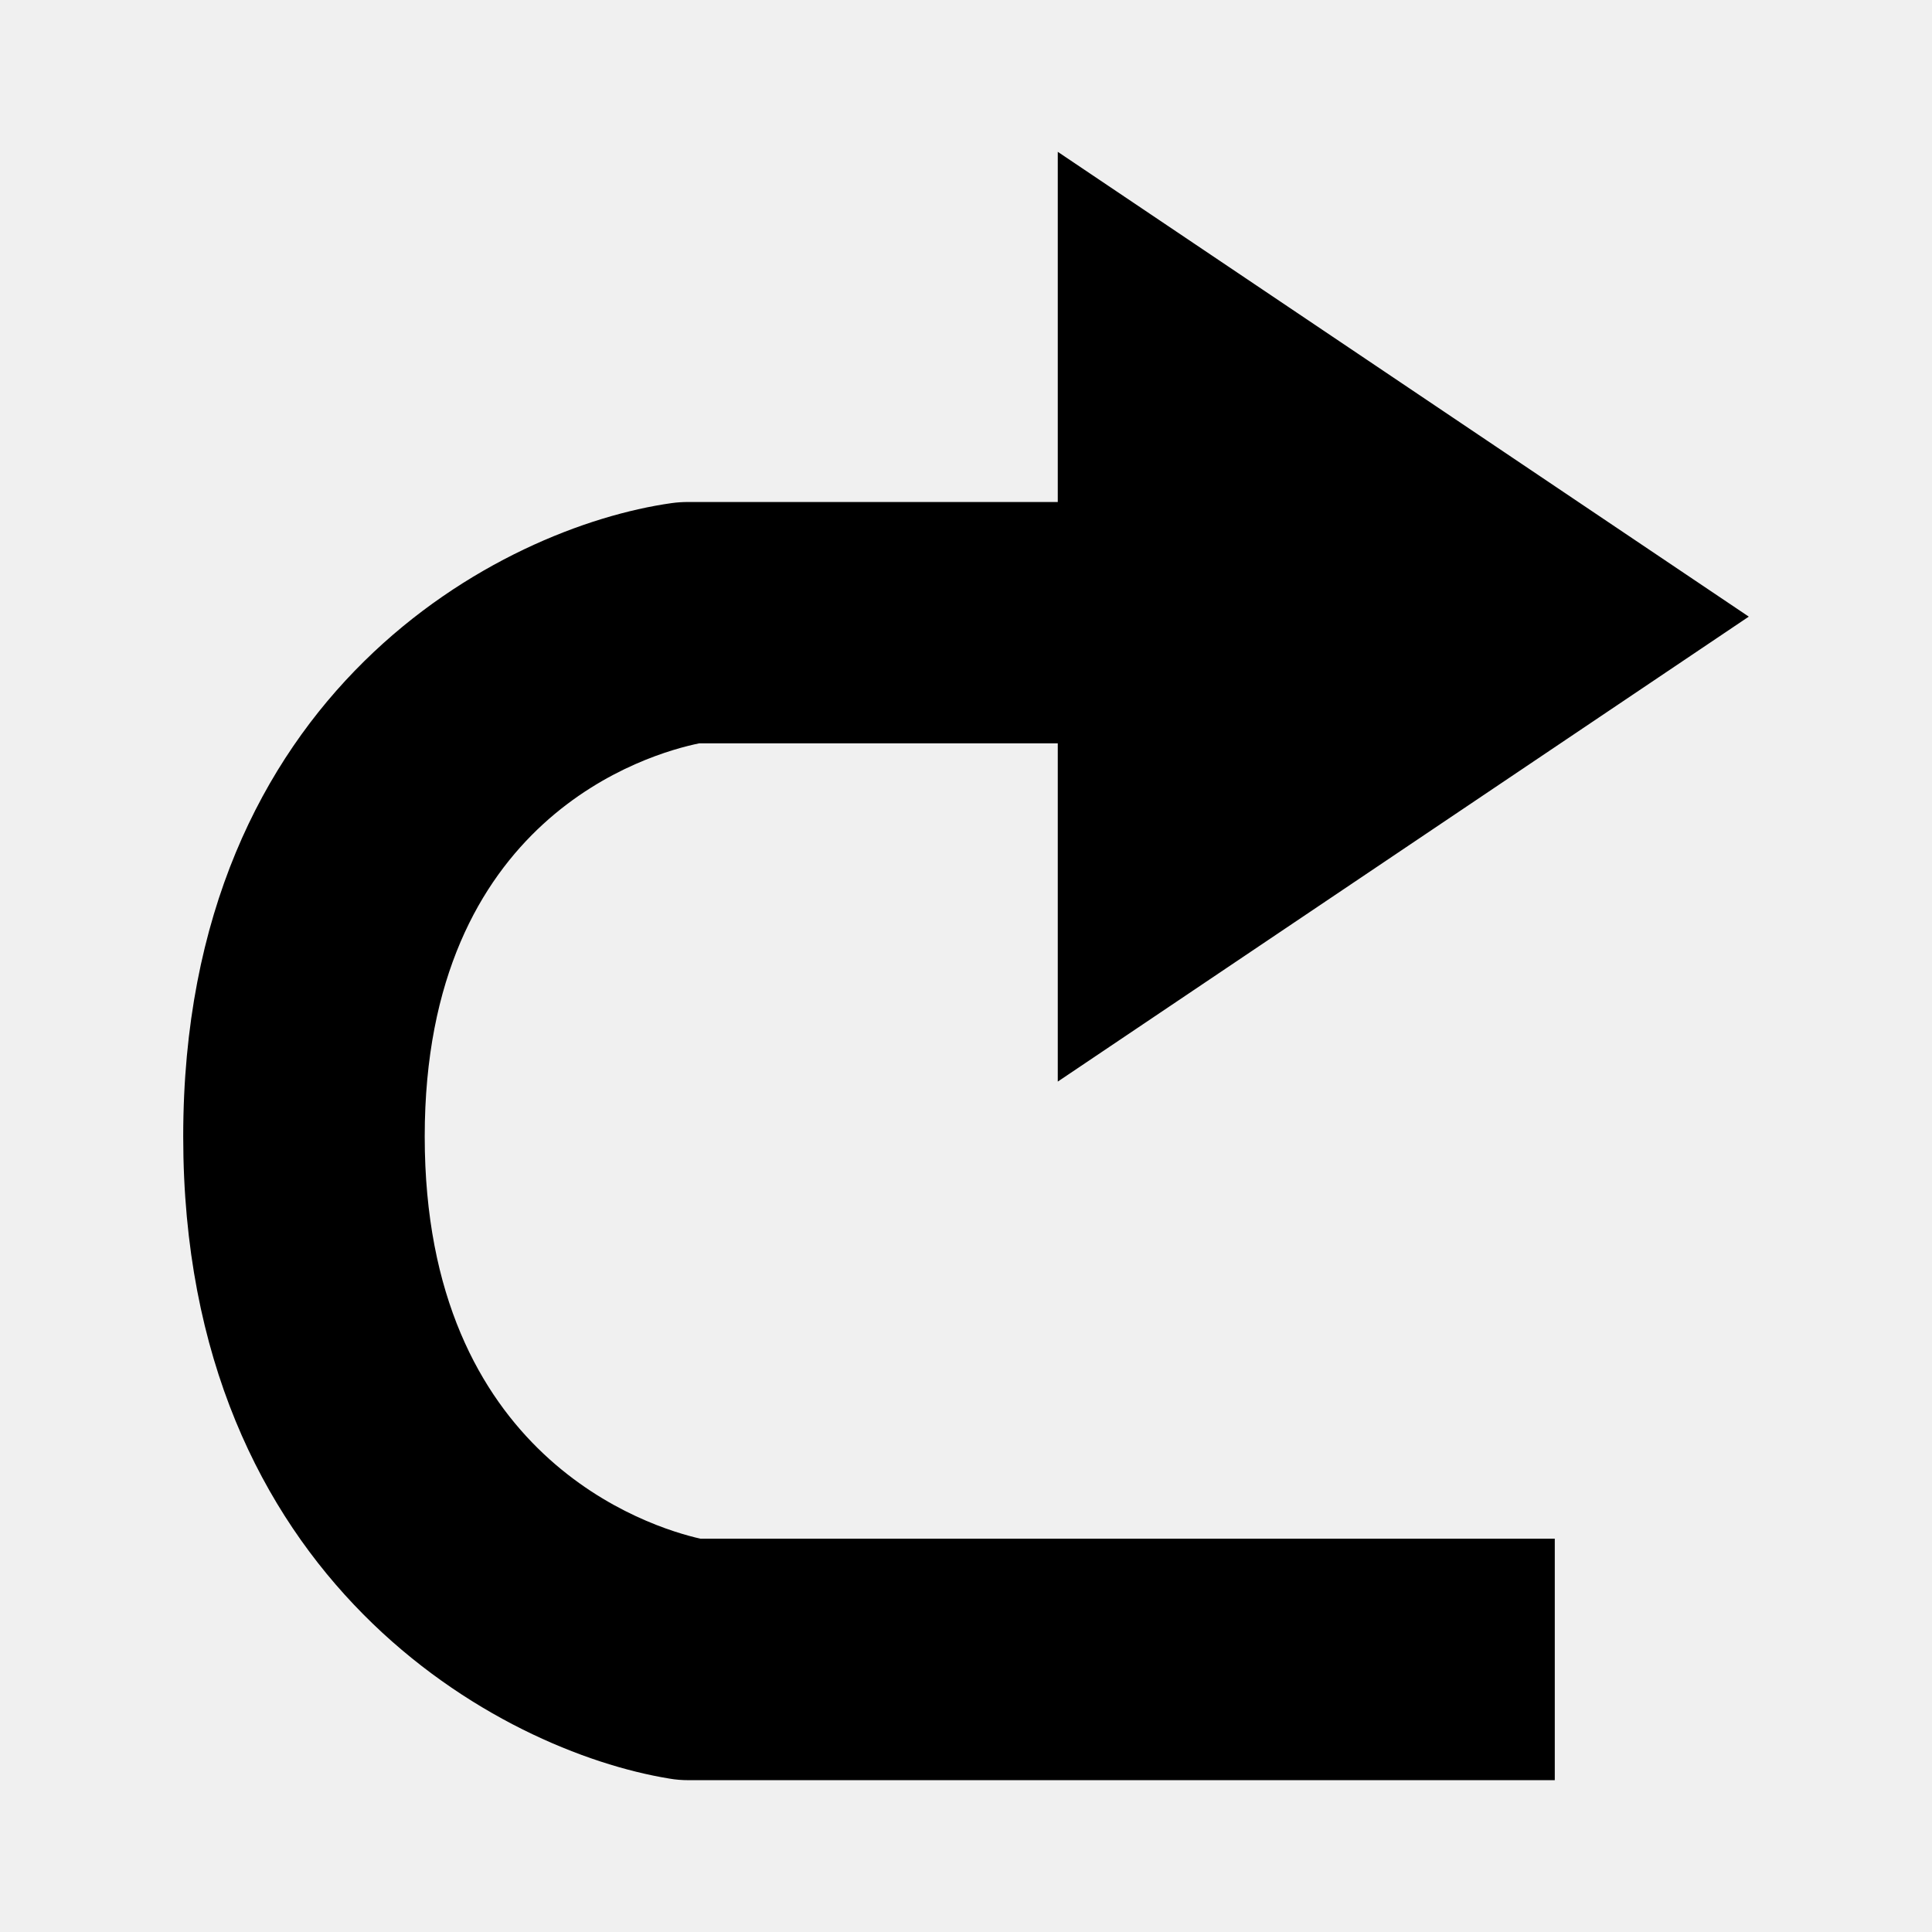
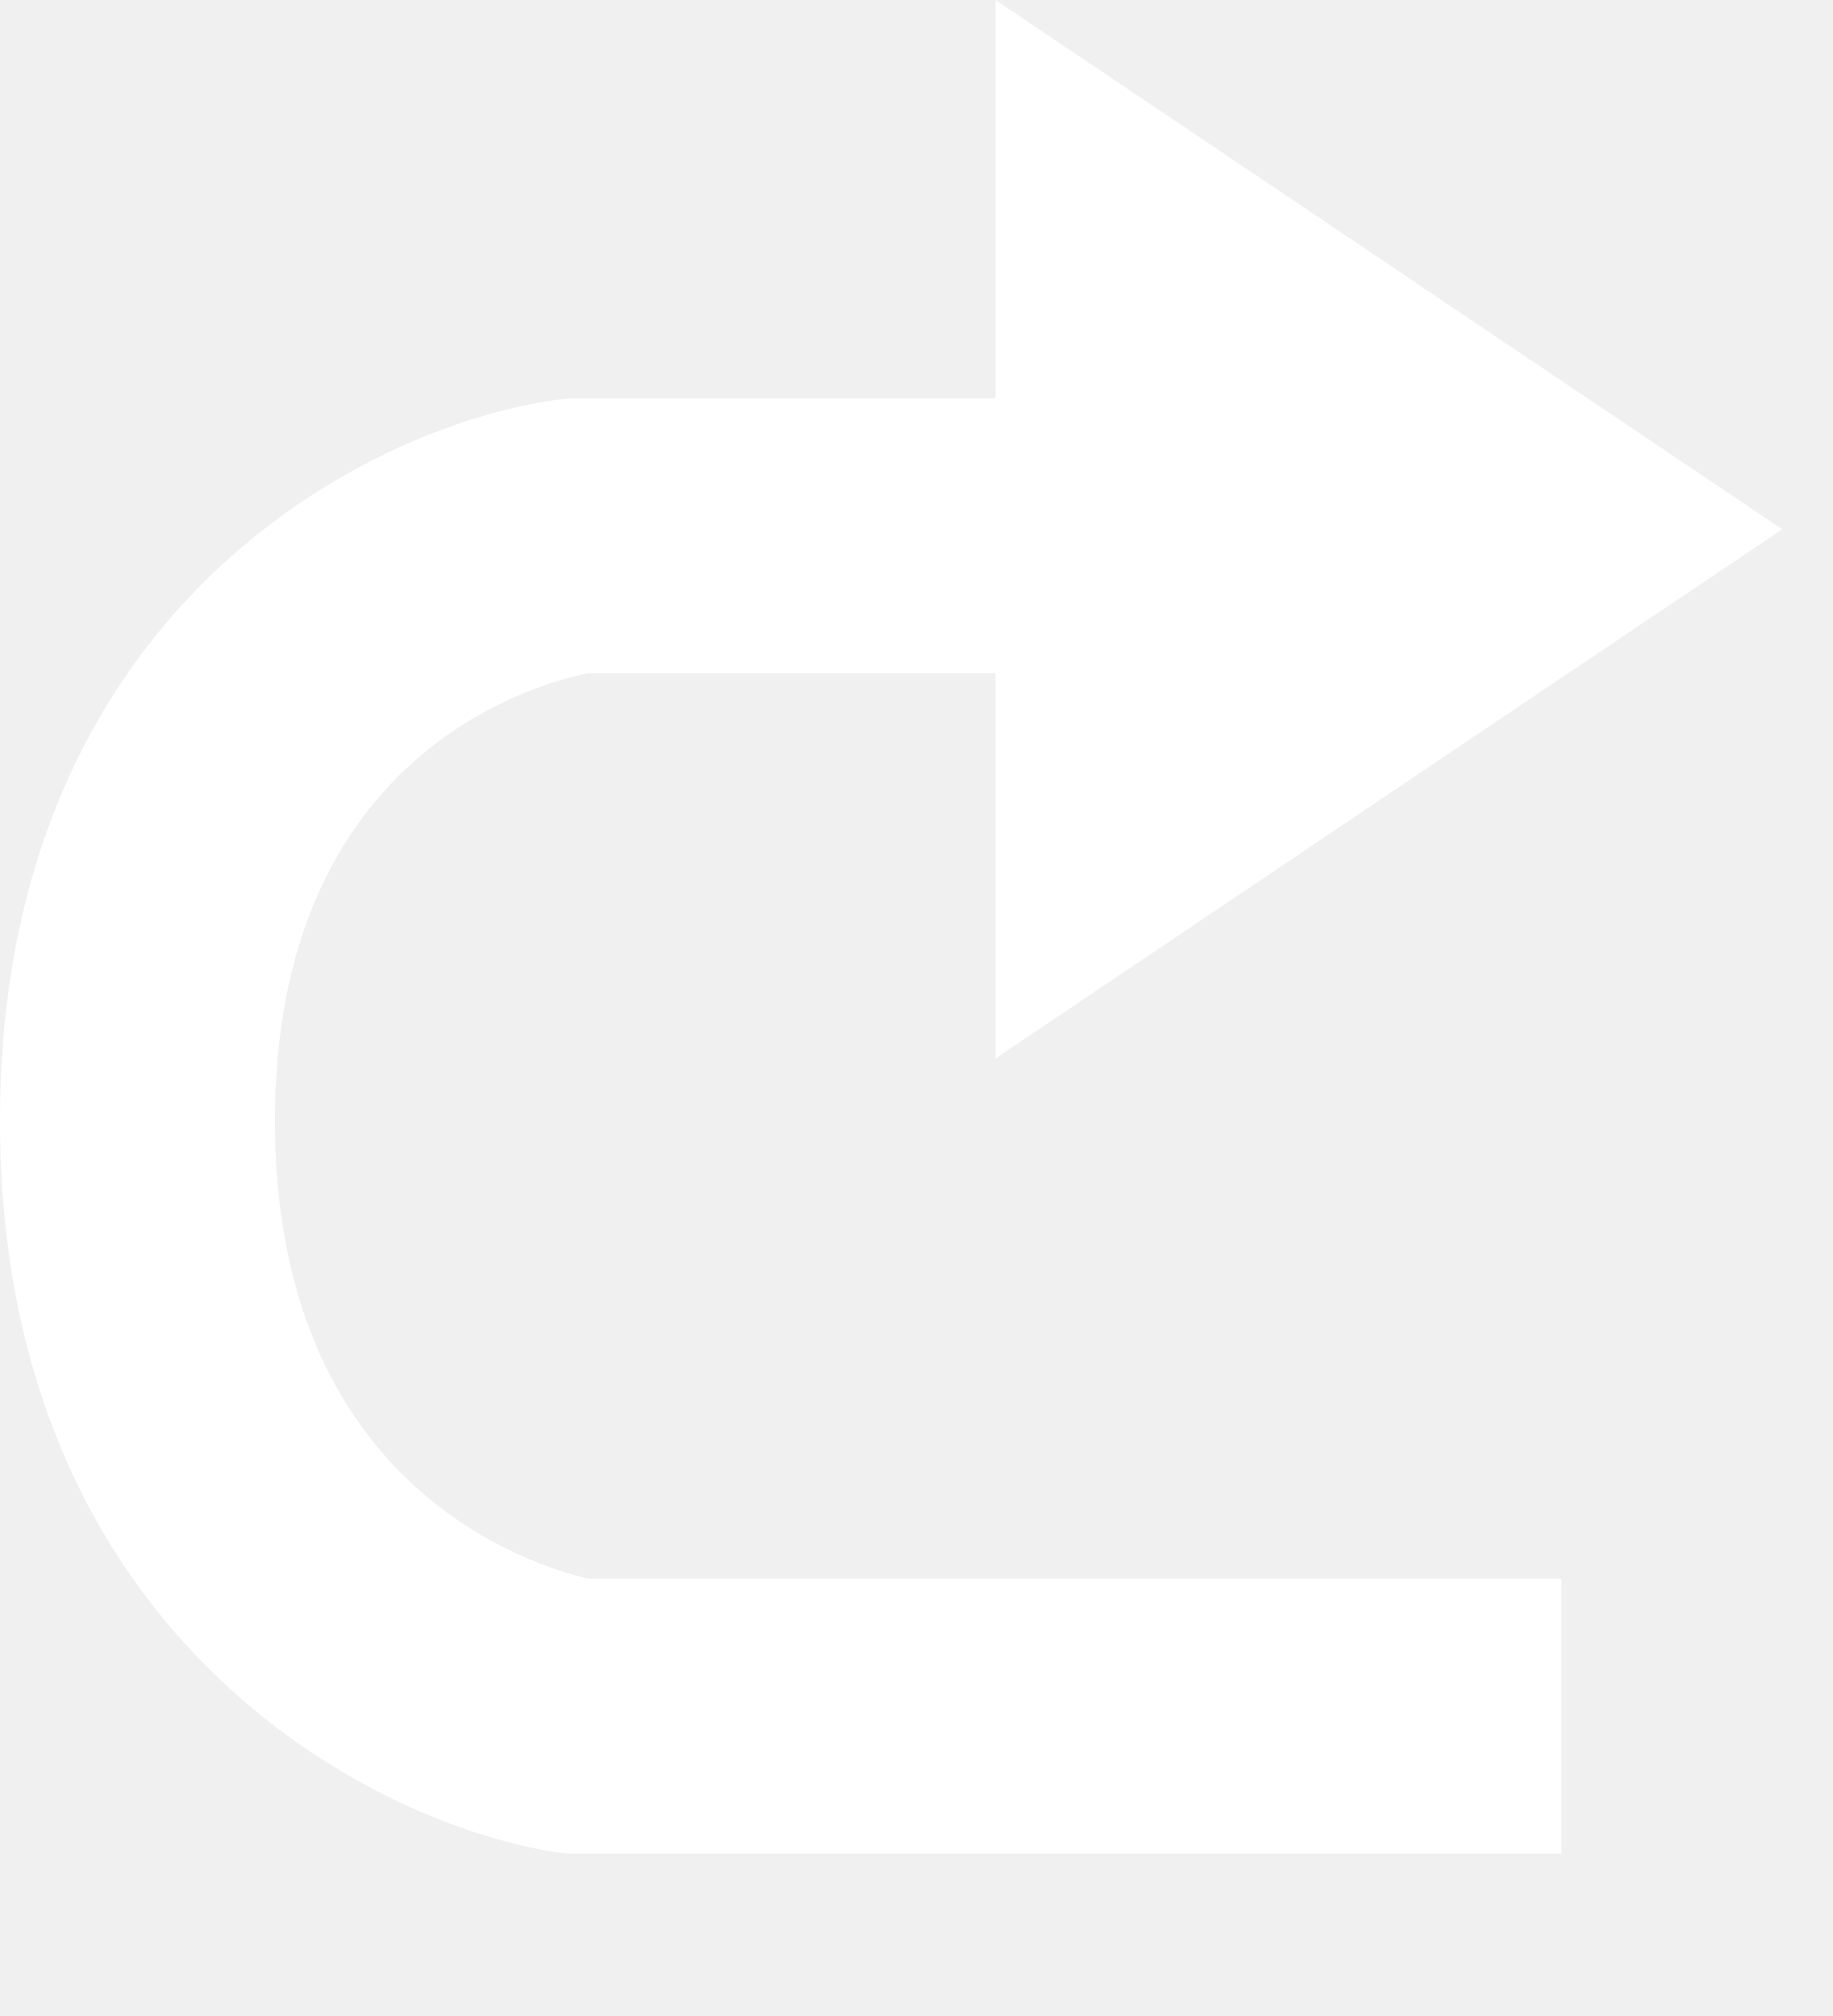
- <svg xmlns="http://www.w3.org/2000/svg" version="1.1" id="Layer_1" x="0px" y="0px" width="12px" height="12px" viewBox="0 0 12 12" enable-background="new 0 0 12 12" xml:space="preserve">
-   <path d="M4.171,3.125c0.035-0.005,0.07-0.007,0.105-0.007H6.57V0.943l4.292,2.887L6.57,6.718V4.617H4.343  C4.03,4.681,2.638,5.078,2.638,7.059c0,1.995,1.397,2.427,1.712,2.498h5.307v1.5h-5.38c-0.04,0-0.081-0.003-0.12-0.01  c-1.044-0.17-3.019-1.222-3.019-3.988C1.138,4.287,3.122,3.273,4.171,3.125z" />
+ <svg xmlns="http://www.w3.org/2000/svg" width="10px" height="11px" viewBox="0 0 10 11" version="1.1">
+   <defs />
+   <g id="Icons" stroke="none" stroke-width="1" fill="none" fill-rule="evenodd">
+     <g id="redo" fill="#FFFFFF">
+       <path d="M6.585,2.174 L4.292,2.174 L4.292,0 L0,2.888 L4.292,5.775 L4.292,3.674 L6.519,3.674 C6.832,3.738 8.224,4.135 8.224,6.116 C8.224,8.111 6.826,8.542 6.512,8.614 L1.205,8.614 L1.205,10.114 L6.585,10.114 C6.625,10.114 6.666,10.111 6.705,10.104 C7.749,9.934 9.724,8.882 9.724,6.116 C9.724,3.344 7.739,2.33 6.691,2.182 C6.656,2.177 6.62,2.174 6.585,2.174 Z" id="Imported-Layers" transform="translate(4.862, 5.057) scale(-1, 1) translate(-4.862, -5.057) " />
+     </g>
+   </g>
</svg>
